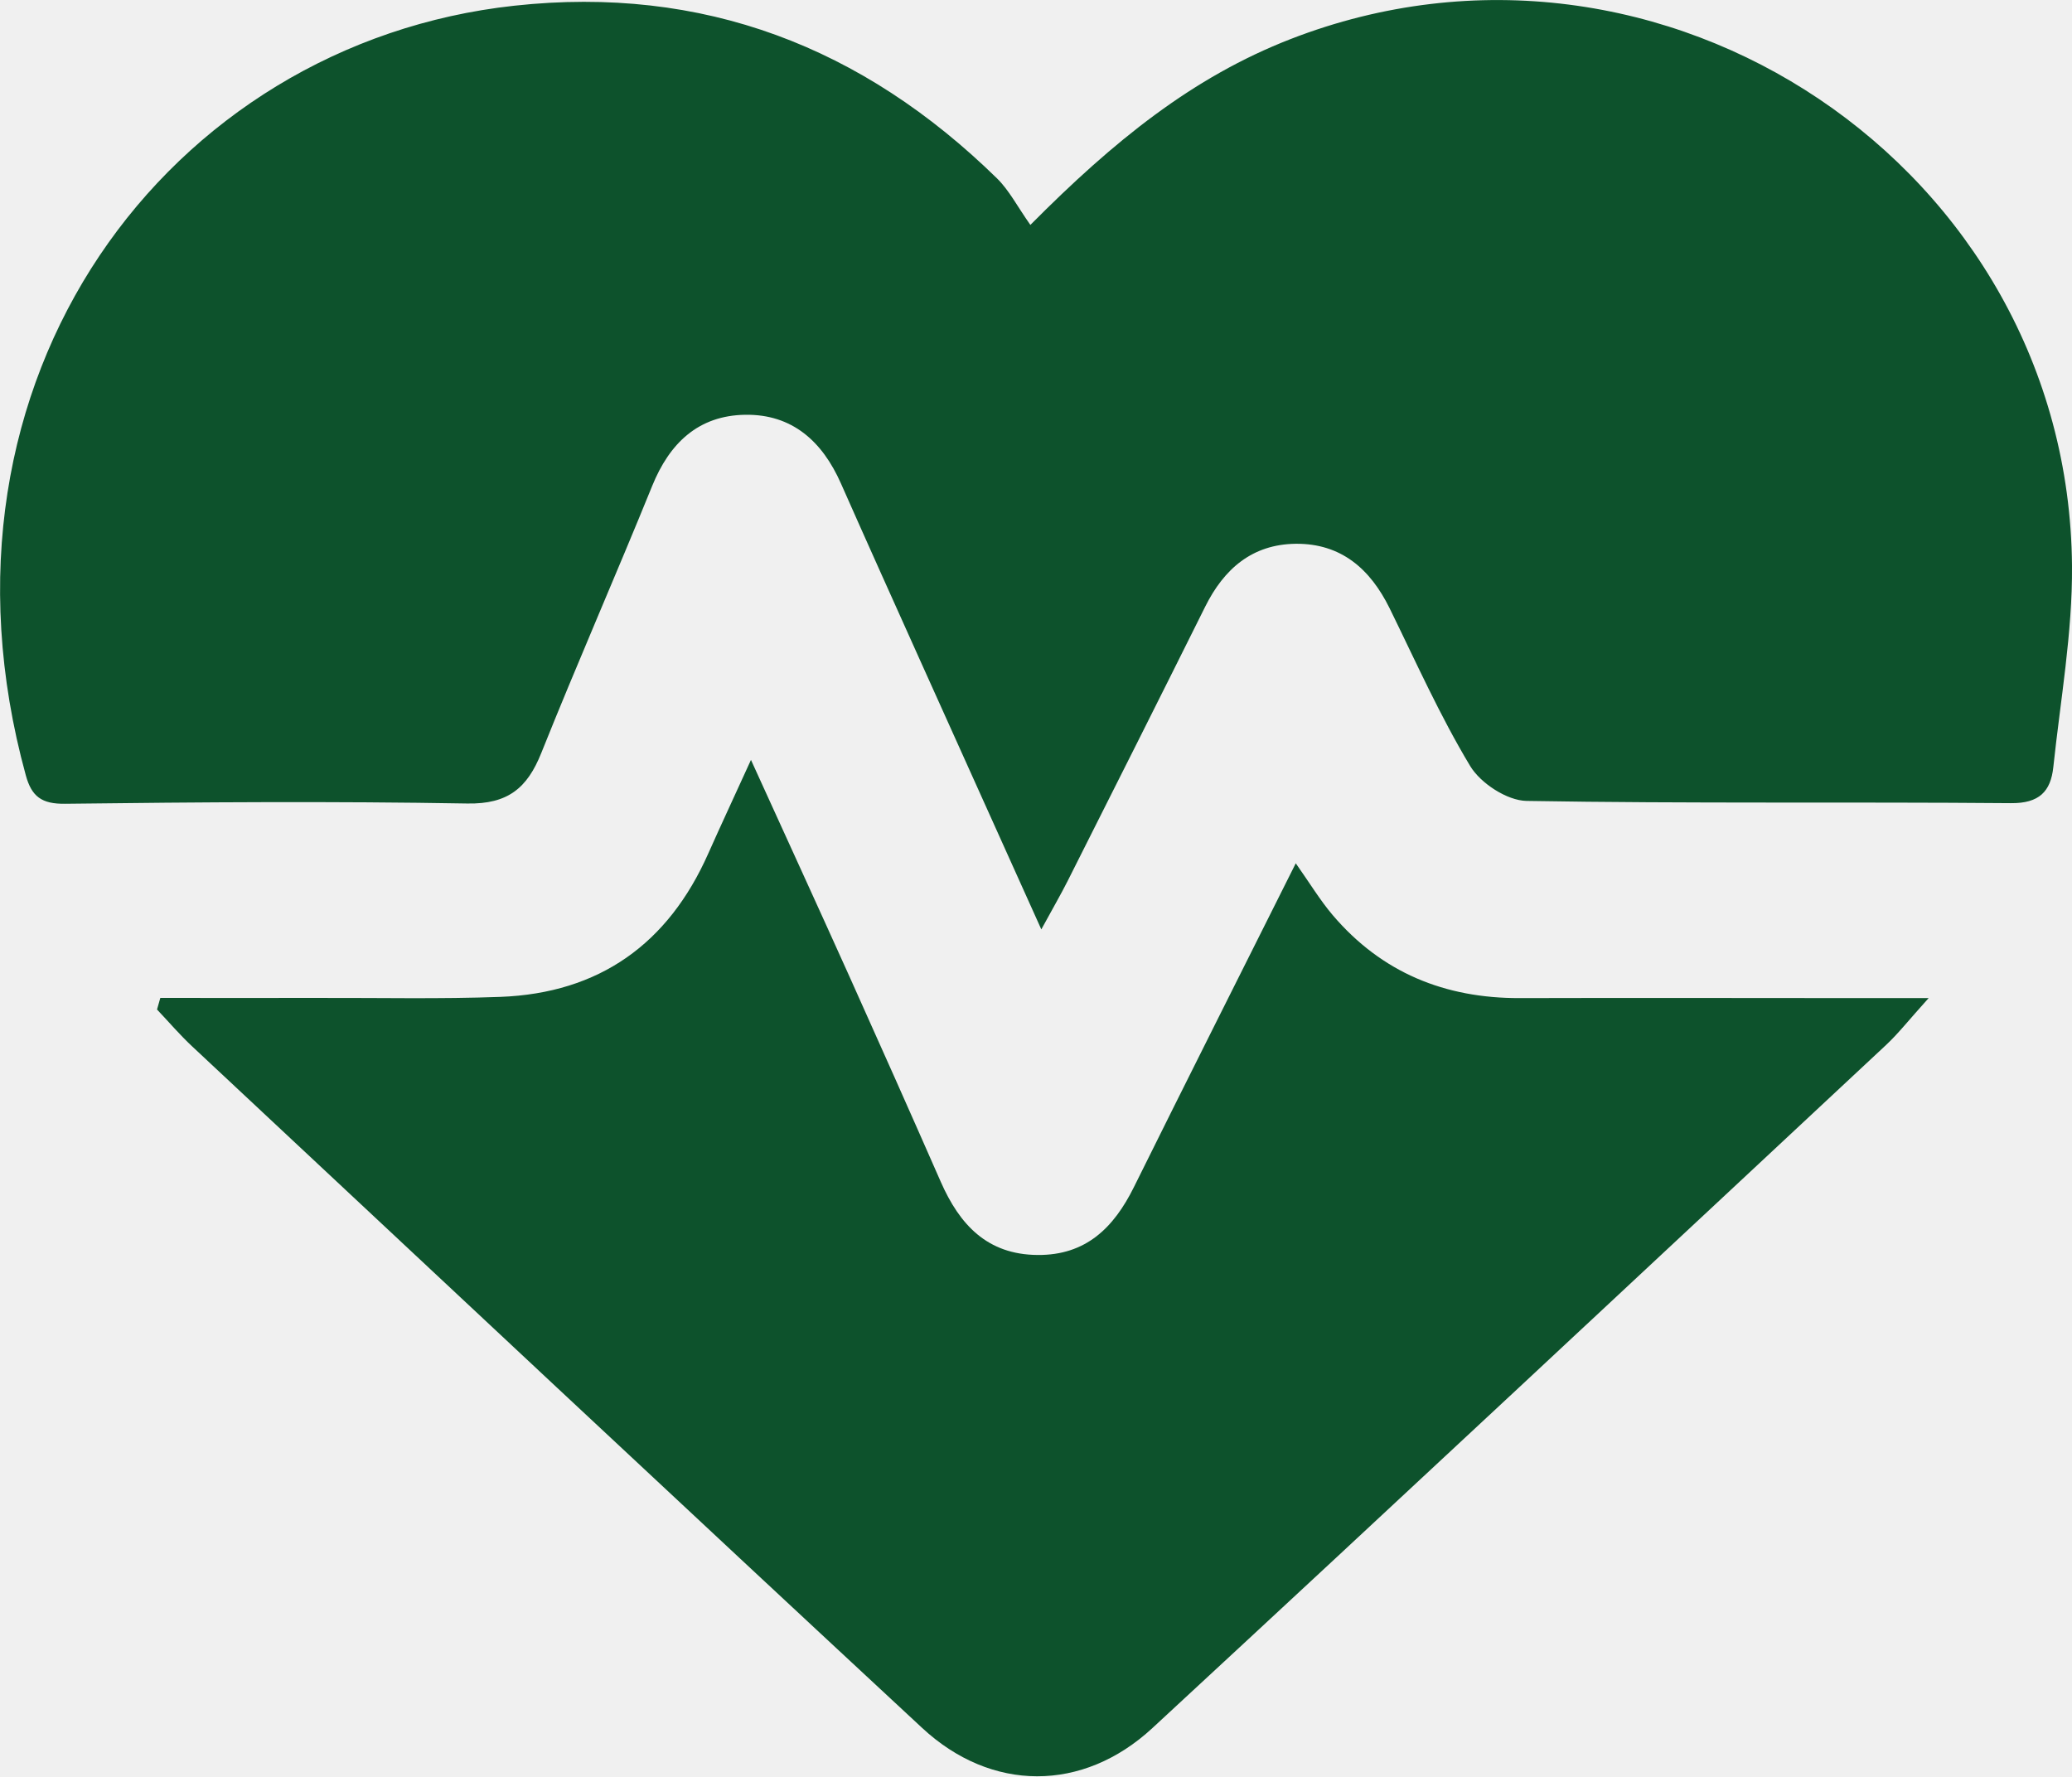
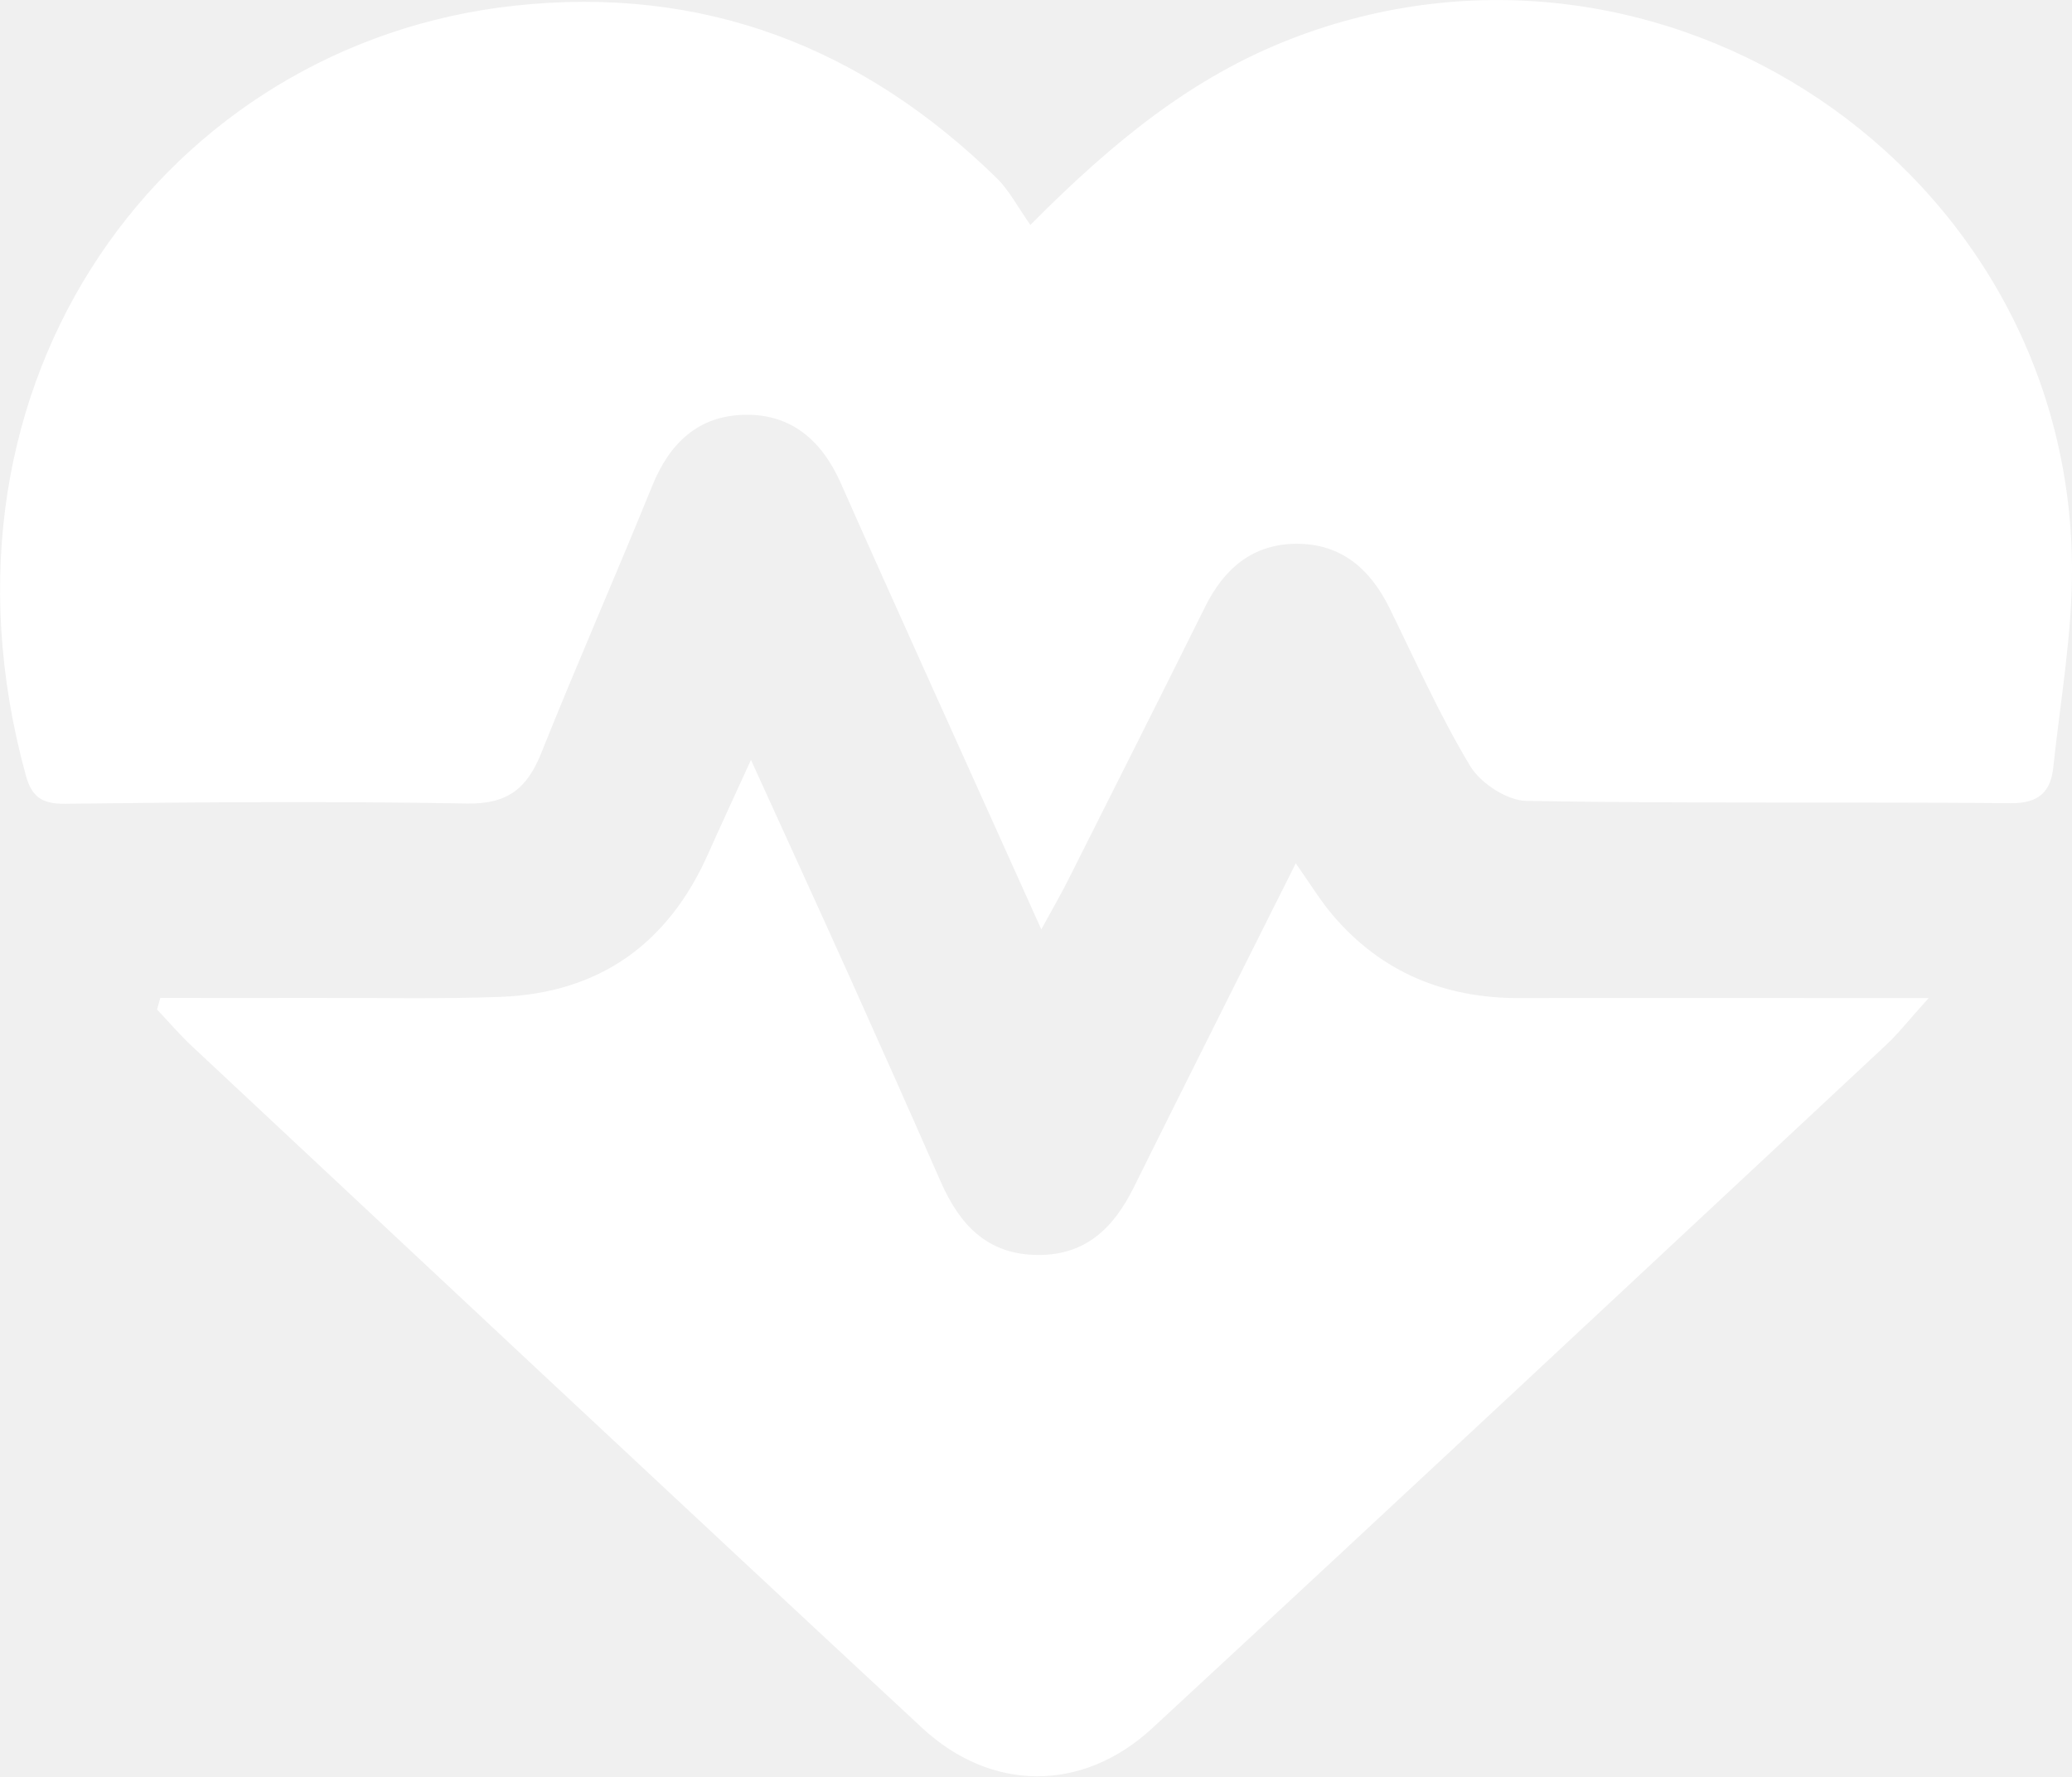
<svg xmlns="http://www.w3.org/2000/svg" id="Layer_2" data-name="Layer 2" viewBox="0 0 239.49 205.3">
  <g id="Layer_2-2" data-name="Layer 2">
    <g>
-       <path d="m119.09,26c9.67-9.74,18.78-17.09,30.07-21.48,42.9-16.67,89.96,14.88,90.33,60.89.06,7.75-1.34,15.52-2.16,23.26-.3,2.81-1.63,4.19-4.9,4.16-18.66-.16-37.33.06-55.99-.26-2.25-.04-5.31-2.04-6.51-4.03-3.51-5.83-6.3-12.1-9.31-18.23-2.24-4.55-5.61-7.51-10.86-7.46-5.02.06-8.28,2.89-10.46,7.27-5.26,10.58-10.57,21.12-15.88,31.67-.8,1.59-1.7,3.13-3.06,5.63-4.92-10.91-9.46-20.98-13.99-31.05-3.07-6.83-6.15-13.66-9.18-20.51-2.14-4.83-5.61-8-11.05-7.92-5.42.08-8.75,3.27-10.76,8.23-4.19,10.32-8.68,20.53-12.82,30.87-1.62,4.05-3.86,5.91-8.53,5.83-15.49-.27-30.99-.16-46.49.03-2.74.04-3.89-.85-4.56-3.3C-9.62,43.72,19.47,5.02,59.44.66c21.84-2.38,40.26,4.76,55.79,19.95,1.41,1.38,2.35,3.24,3.86,5.38Z" fill="#0D522C" />
-       <path d="m18.52,115.34c6.11,0,12.22.01,18.32,0,7-.02,14,.14,20.99-.12,11.43-.43,19.4-6.12,24.03-16.56,1.46-3.28,2.98-6.53,4.94-10.83,4.13,9.08,7.79,17.05,11.39,25.05,3.55,7.89,7.07,15.8,10.55,23.72,2.17,4.93,5.35,8.41,11.19,8.45,5.58.05,8.8-3.15,11.12-7.82,6.13-12.37,12.34-24.7,18.72-37.45,1.61,2.28,2.8,4.26,4.27,5.99,5.65,6.64,12.96,9.62,21.62,9.59,13.5-.04,26.99,0,40.49,0,1.75,0,3.5,0,6.77,0-2.32,2.57-3.5,4.09-4.89,5.39-28.25,26.36-56.47,52.75-84.83,78.98-8.06,7.46-18.63,7.41-26.62-.02-28.19-26.17-56.26-52.48-84.35-78.75-1.44-1.34-2.72-2.85-4.08-4.28.13-.45.25-.9.38-1.34Z" fill="#0D522C" />
+       <path d="m119.09,26c9.67-9.74,18.78-17.09,30.07-21.48,42.9-16.67,89.96,14.88,90.33,60.89.06,7.75-1.34,15.52-2.16,23.26-.3,2.81-1.63,4.19-4.9,4.16-18.66-.16-37.33.06-55.99-.26-2.25-.04-5.31-2.04-6.51-4.03-3.51-5.83-6.3-12.1-9.31-18.23-2.24-4.55-5.61-7.51-10.86-7.46-5.02.06-8.28,2.89-10.46,7.27-5.26,10.58-10.57,21.12-15.88,31.67-.8,1.59-1.7,3.13-3.06,5.63-4.92-10.91-9.46-20.98-13.99-31.05-3.07-6.83-6.15-13.66-9.18-20.51-2.14-4.83-5.61-8-11.05-7.92-5.42.08-8.75,3.27-10.76,8.23-4.19,10.32-8.68,20.53-12.82,30.87-1.62,4.05-3.86,5.91-8.53,5.83-15.49-.27-30.99-.16-46.49.03-2.74.04-3.89-.85-4.56-3.3C-9.62,43.72,19.47,5.02,59.44.66c21.84-2.38,40.26,4.76,55.79,19.95,1.41,1.38,2.35,3.24,3.86,5.38Z" fill="#FFFFFF" />
+       <path d="m18.52,115.34c6.11,0,12.22.01,18.32,0,7-.02,14,.14,20.99-.12,11.43-.43,19.4-6.12,24.03-16.56,1.46-3.28,2.98-6.53,4.94-10.83,4.13,9.08,7.79,17.05,11.39,25.05,3.55,7.89,7.07,15.8,10.55,23.72,2.17,4.93,5.35,8.41,11.19,8.45,5.58.05,8.8-3.15,11.12-7.82,6.13-12.37,12.34-24.7,18.72-37.45,1.61,2.28,2.8,4.26,4.27,5.99,5.65,6.64,12.96,9.62,21.62,9.59,13.5-.04,26.99,0,40.49,0,1.75,0,3.5,0,6.77,0-2.32,2.57-3.5,4.09-4.89,5.39-28.25,26.36-56.47,52.75-84.83,78.98-8.06,7.46-18.63,7.41-26.62-.02-28.19-26.17-56.26-52.48-84.35-78.75-1.44-1.34-2.72-2.85-4.08-4.28.13-.45.25-.9.38-1.34Z" fill="#FFFFFF" />
    </g>
  </g>
</svg>
